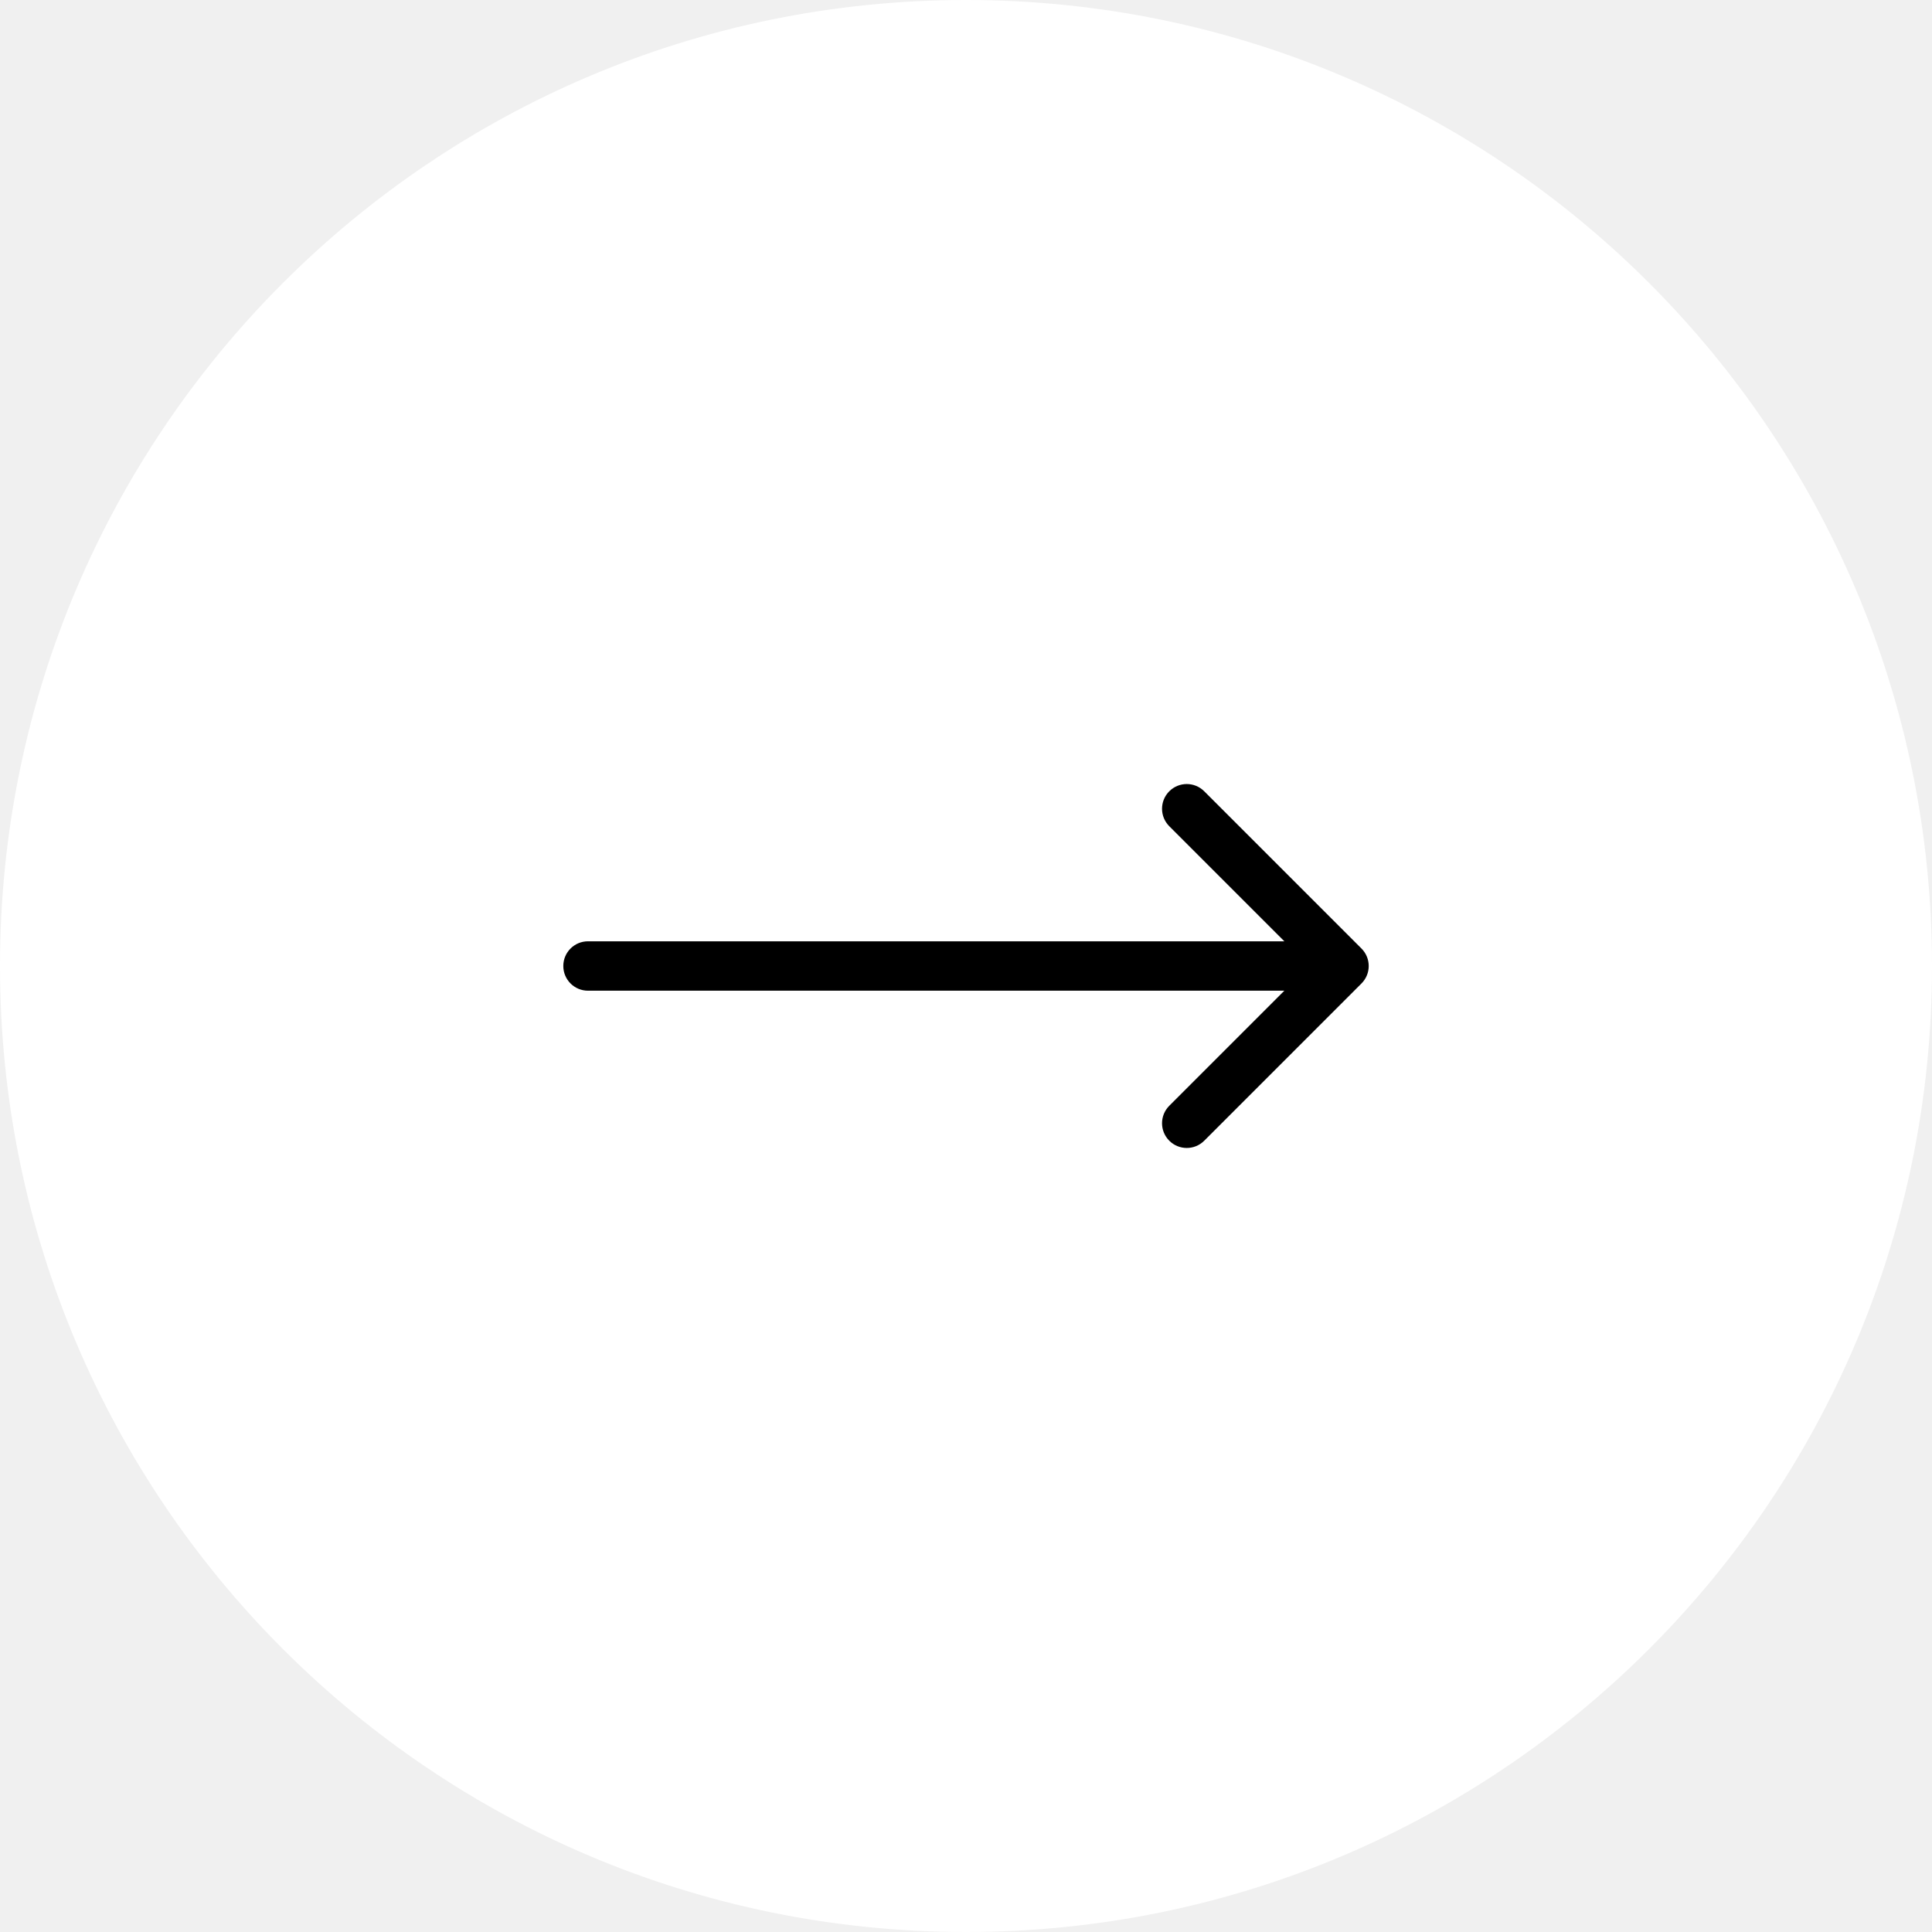
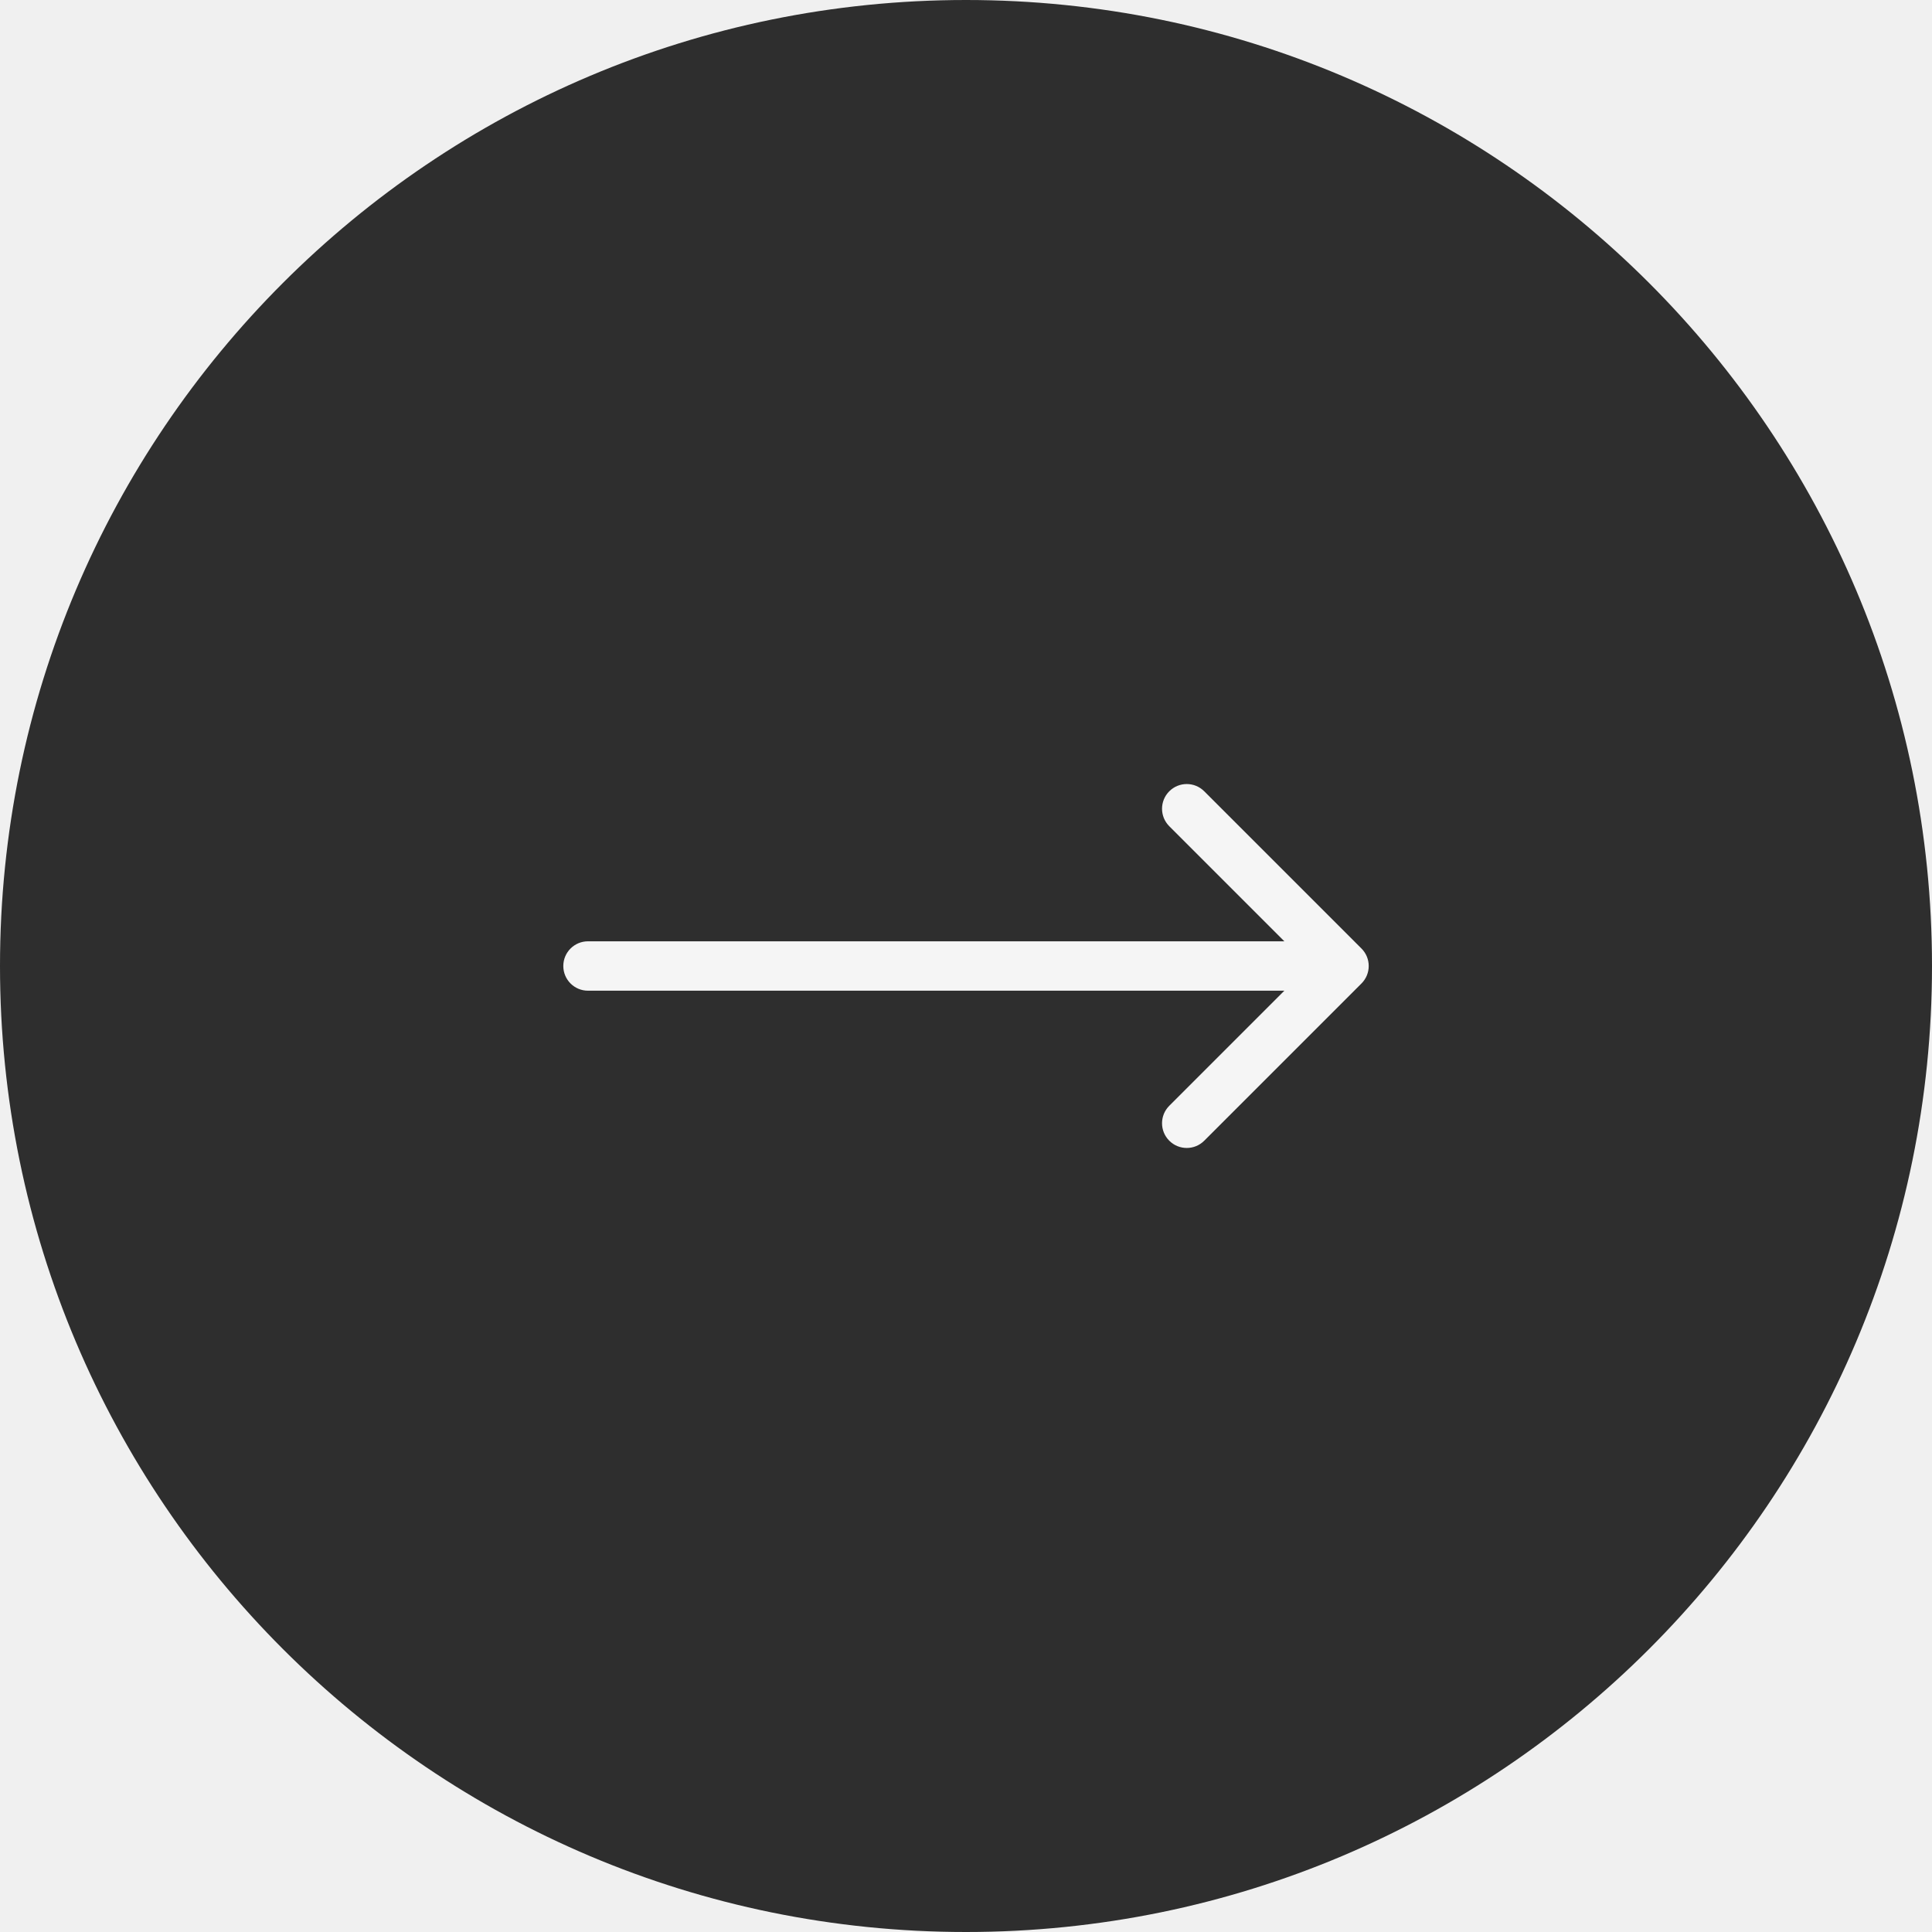
<svg xmlns="http://www.w3.org/2000/svg" width="46" height="46" viewBox="0 0 46 46" fill="none">
-   <rect width="46" height="46" rx="23" fill="white" />
-   <path d="M32.416 23.416C32.646 23.186 32.646 22.814 32.416 22.584L28.672 18.84C28.442 18.61 28.07 18.61 27.84 18.84C27.61 19.07 27.61 19.442 27.84 19.672L31.168 23L27.84 26.328C27.61 26.558 27.61 26.93 27.84 27.16C28.07 27.39 28.442 27.39 28.672 27.16L32.416 23.416ZM14 22.412C13.675 22.412 13.412 22.675 13.412 23C13.412 23.325 13.675 23.588 14 23.588V22.412ZM32 22.412L14 22.412V23.588L32 23.588V22.412Z" fill="black" />
+   <rect width="46" height="46" rx="23" fill="#2E2E2E" />
+   <path d="M32.416 23.416C32.646 23.186 32.646 22.814 32.416 22.584L28.672 18.84C28.442 18.61 28.07 18.61 27.84 18.84C27.61 19.07 27.61 19.442 27.84 19.672L31.168 23L27.84 26.328C27.61 26.558 27.61 26.93 27.84 27.16C28.07 27.39 28.442 27.39 28.672 27.16L32.416 23.416ZM14 22.412C13.675 22.412 13.412 22.675 13.412 23C13.412 23.325 13.675 23.588 14 23.588V22.412ZM32 22.412L14 22.412V23.588L32 23.588V22.412Z" fill="#F5F5F5" />
</svg>
